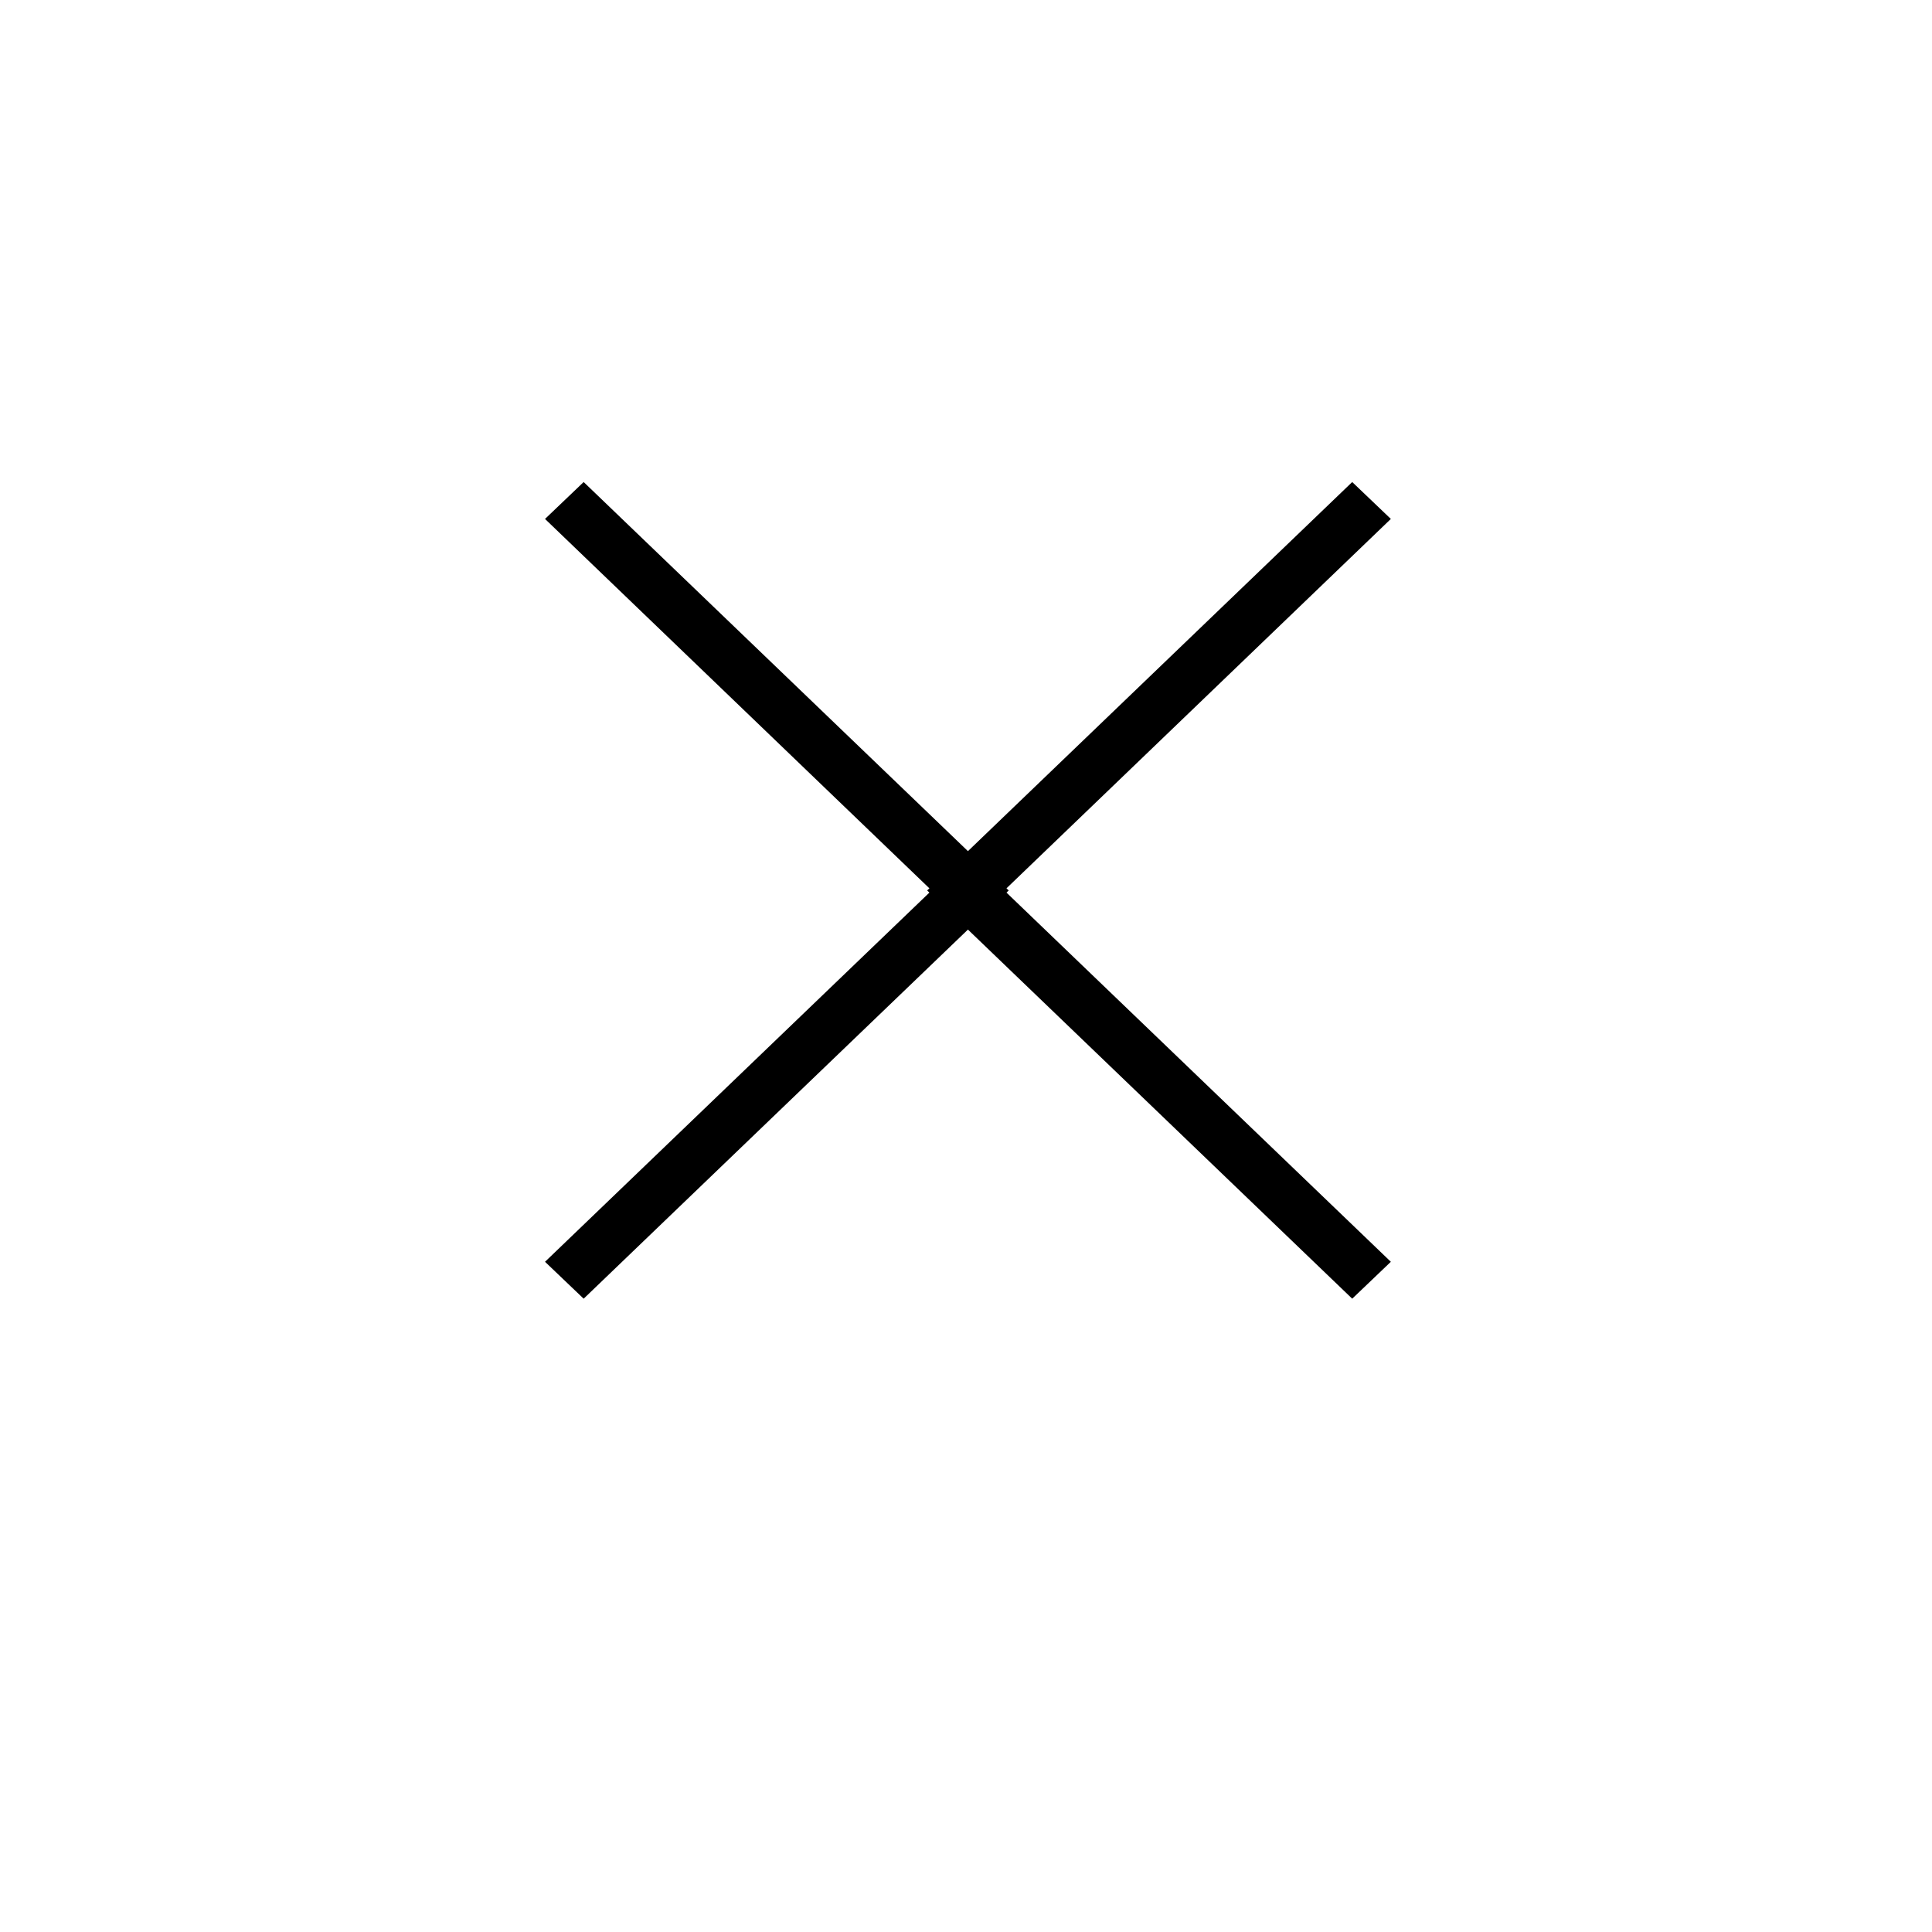
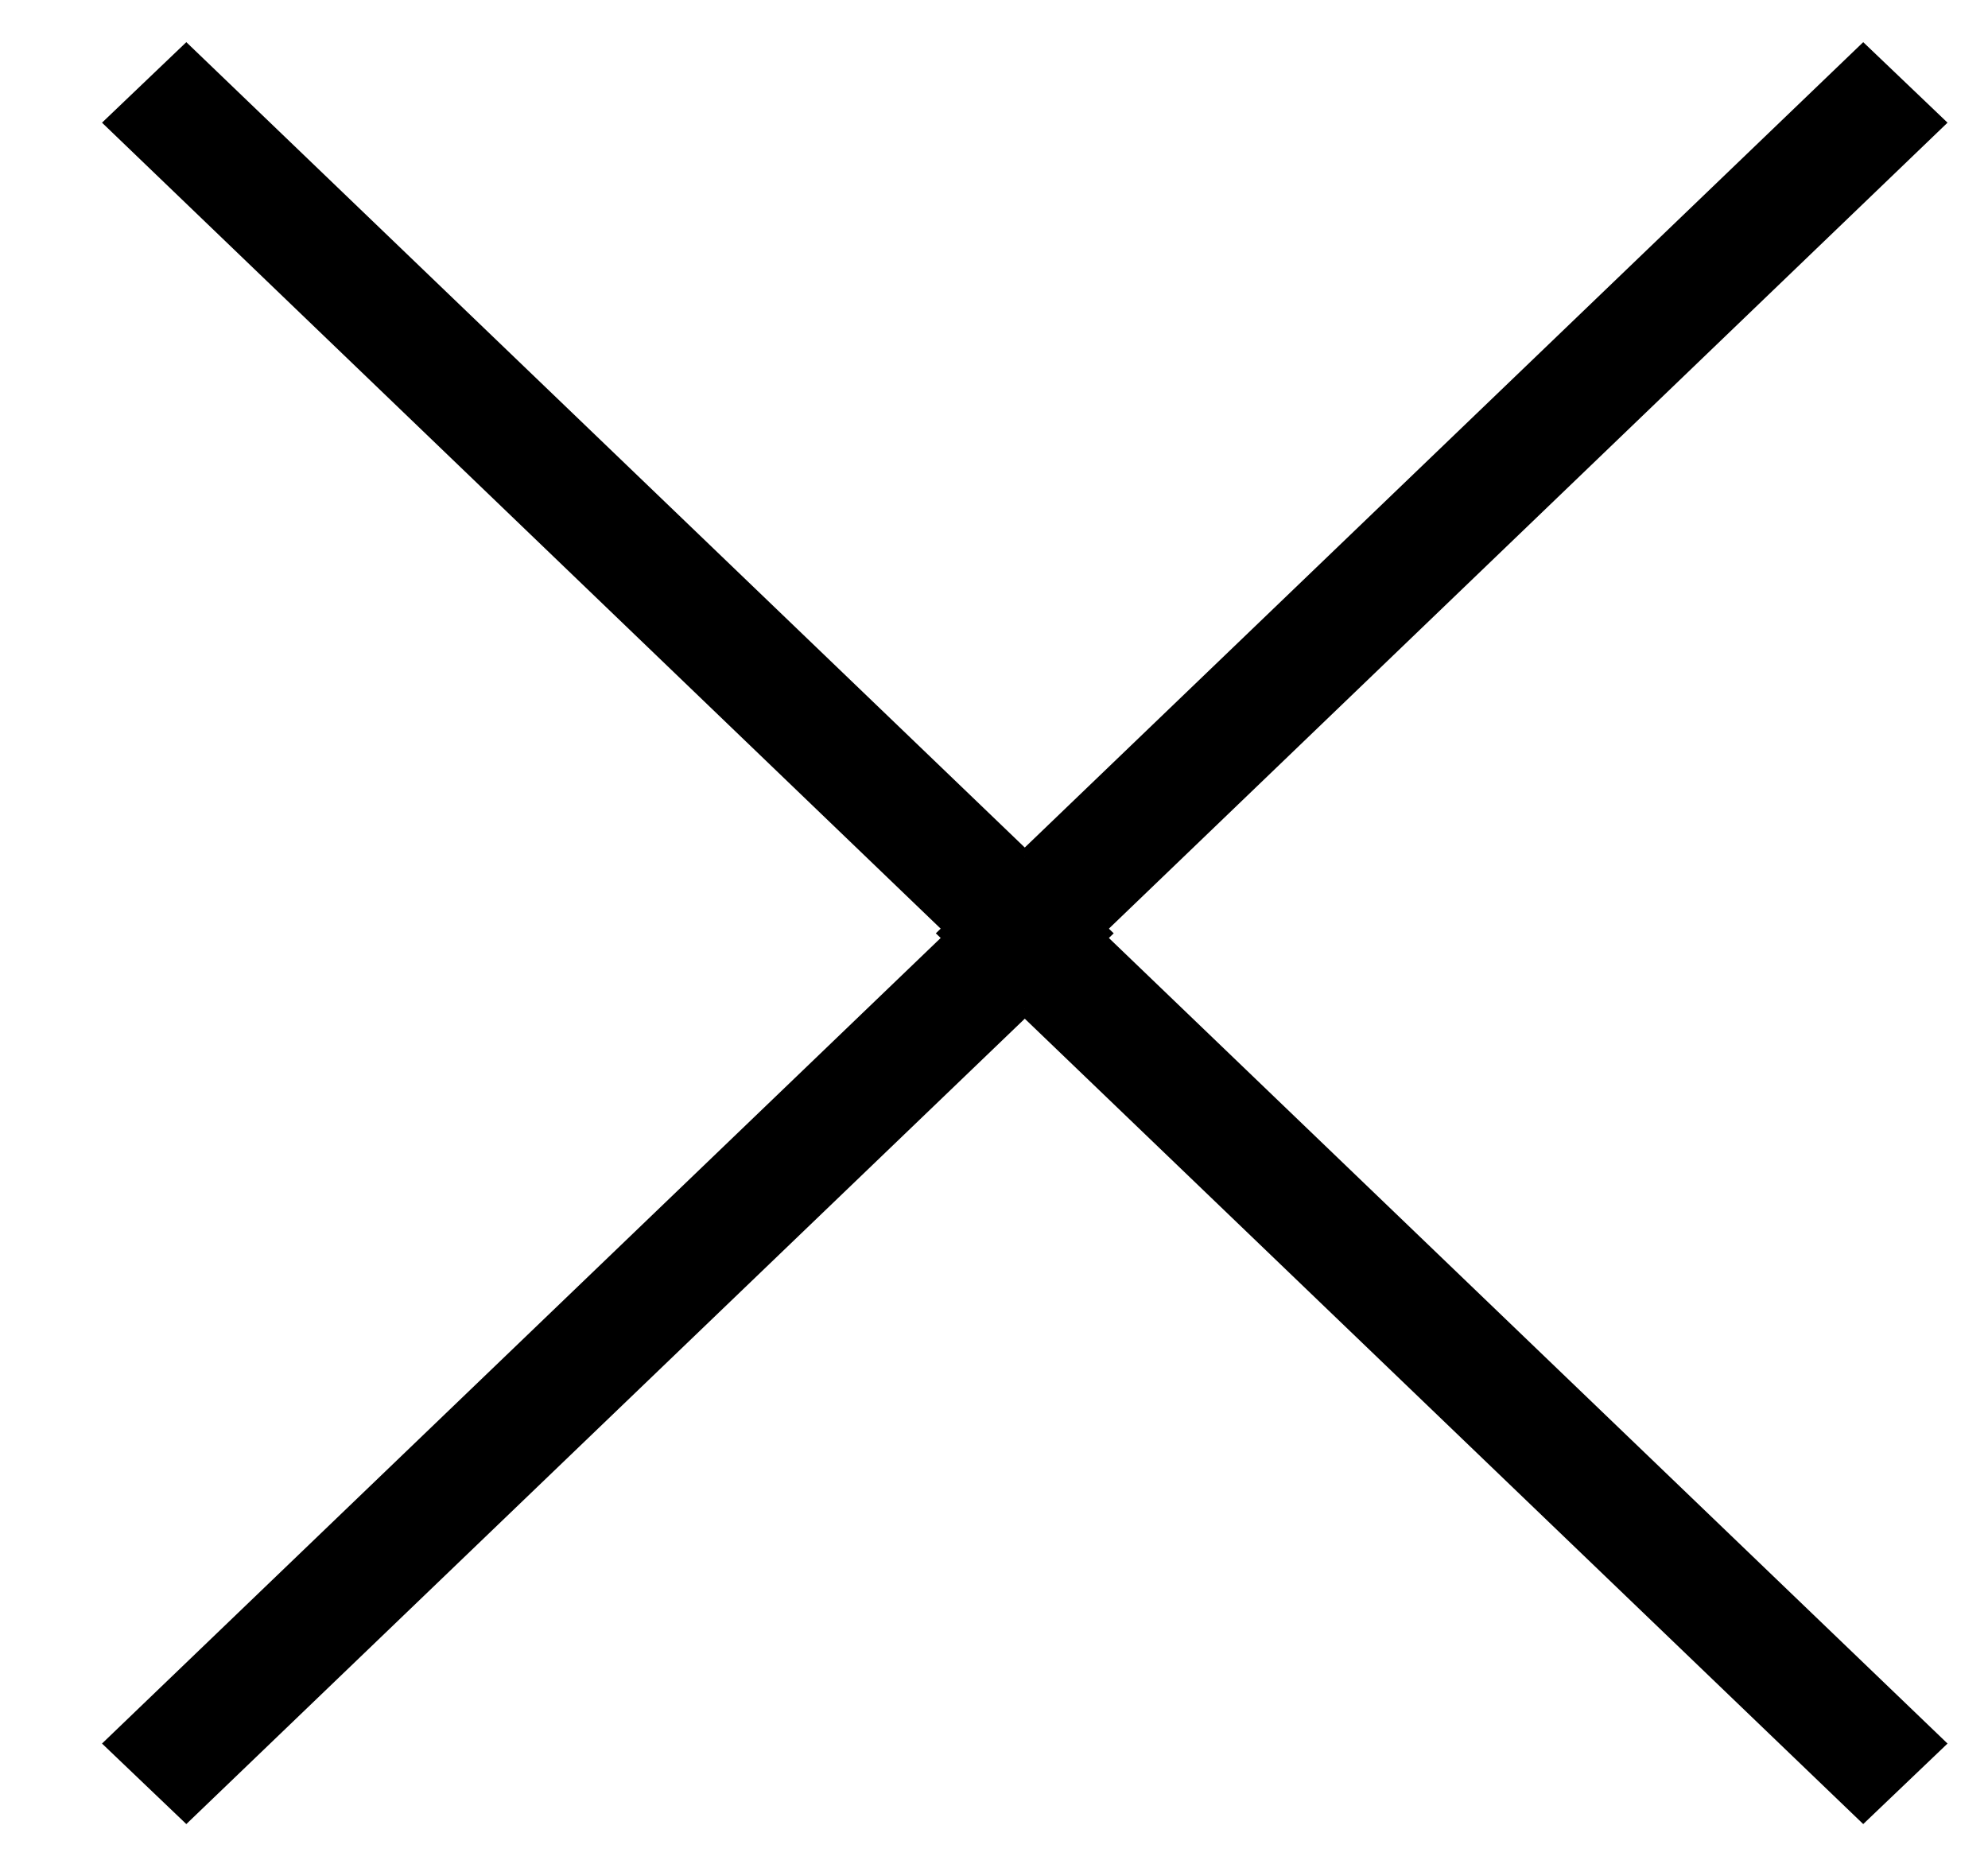
- <svg xmlns="http://www.w3.org/2000/svg" version="1.1" id="Layer_1" x="0px" y="0px" viewBox="0 0 100 100" style="enable-background:new 0 0 100 100;" xml:space="preserve">
-   <g>
-     <g>
-       <polyline points="69.99,24.95 49.98,44.17 51.98,46.09 71.99,26.86   " />
-       <polyline points="71.99,65.31 51.98,46.09 49.98,48 69.99,67.22   " />
-       <polygon points="49.98,44.17 47.99,46.09 49.98,48 51.98,46.09   " />
-     </g>
-     <g>
-       <polyline points="30.21,67.22 50.22,48 48.22,46.09 28.21,65.31   " />
-       <polyline points="28.21,26.86 48.22,46.09 50.22,44.17 30.21,24.95   " />
-       <polygon points="50.22,48 52.21,46.09 50.22,44.17 48.22,46.09   " />
-     </g>
-   </g>
+ <svg xmlns="http://www.w3.org/2000/svg" id="Layer_1" data-name="Layer 1" viewBox="0 0 47.16 44.2">
+   <polyline points="44.2 1 24.19 20.22 26.19 22.14 46.2 2.91" />
+   <polyline points="46.2 41.36 26.19 22.14 24.19 24.05 44.2 43.27" />
+   <polygon points="24.19 20.22 22.2 22.14 24.19 24.05 26.19 22.14 24.19 20.22" />
+   <polyline points="4.42 43.27 24.43 24.05 22.43 22.14 2.42 41.36" />
+   <polyline points="2.42 2.91 22.43 22.14 24.43 20.22 4.42 1" />
+   <polygon points="24.43 24.05 26.42 22.14 24.43 20.22 22.43 22.14 24.43 24.05" />
</svg>
